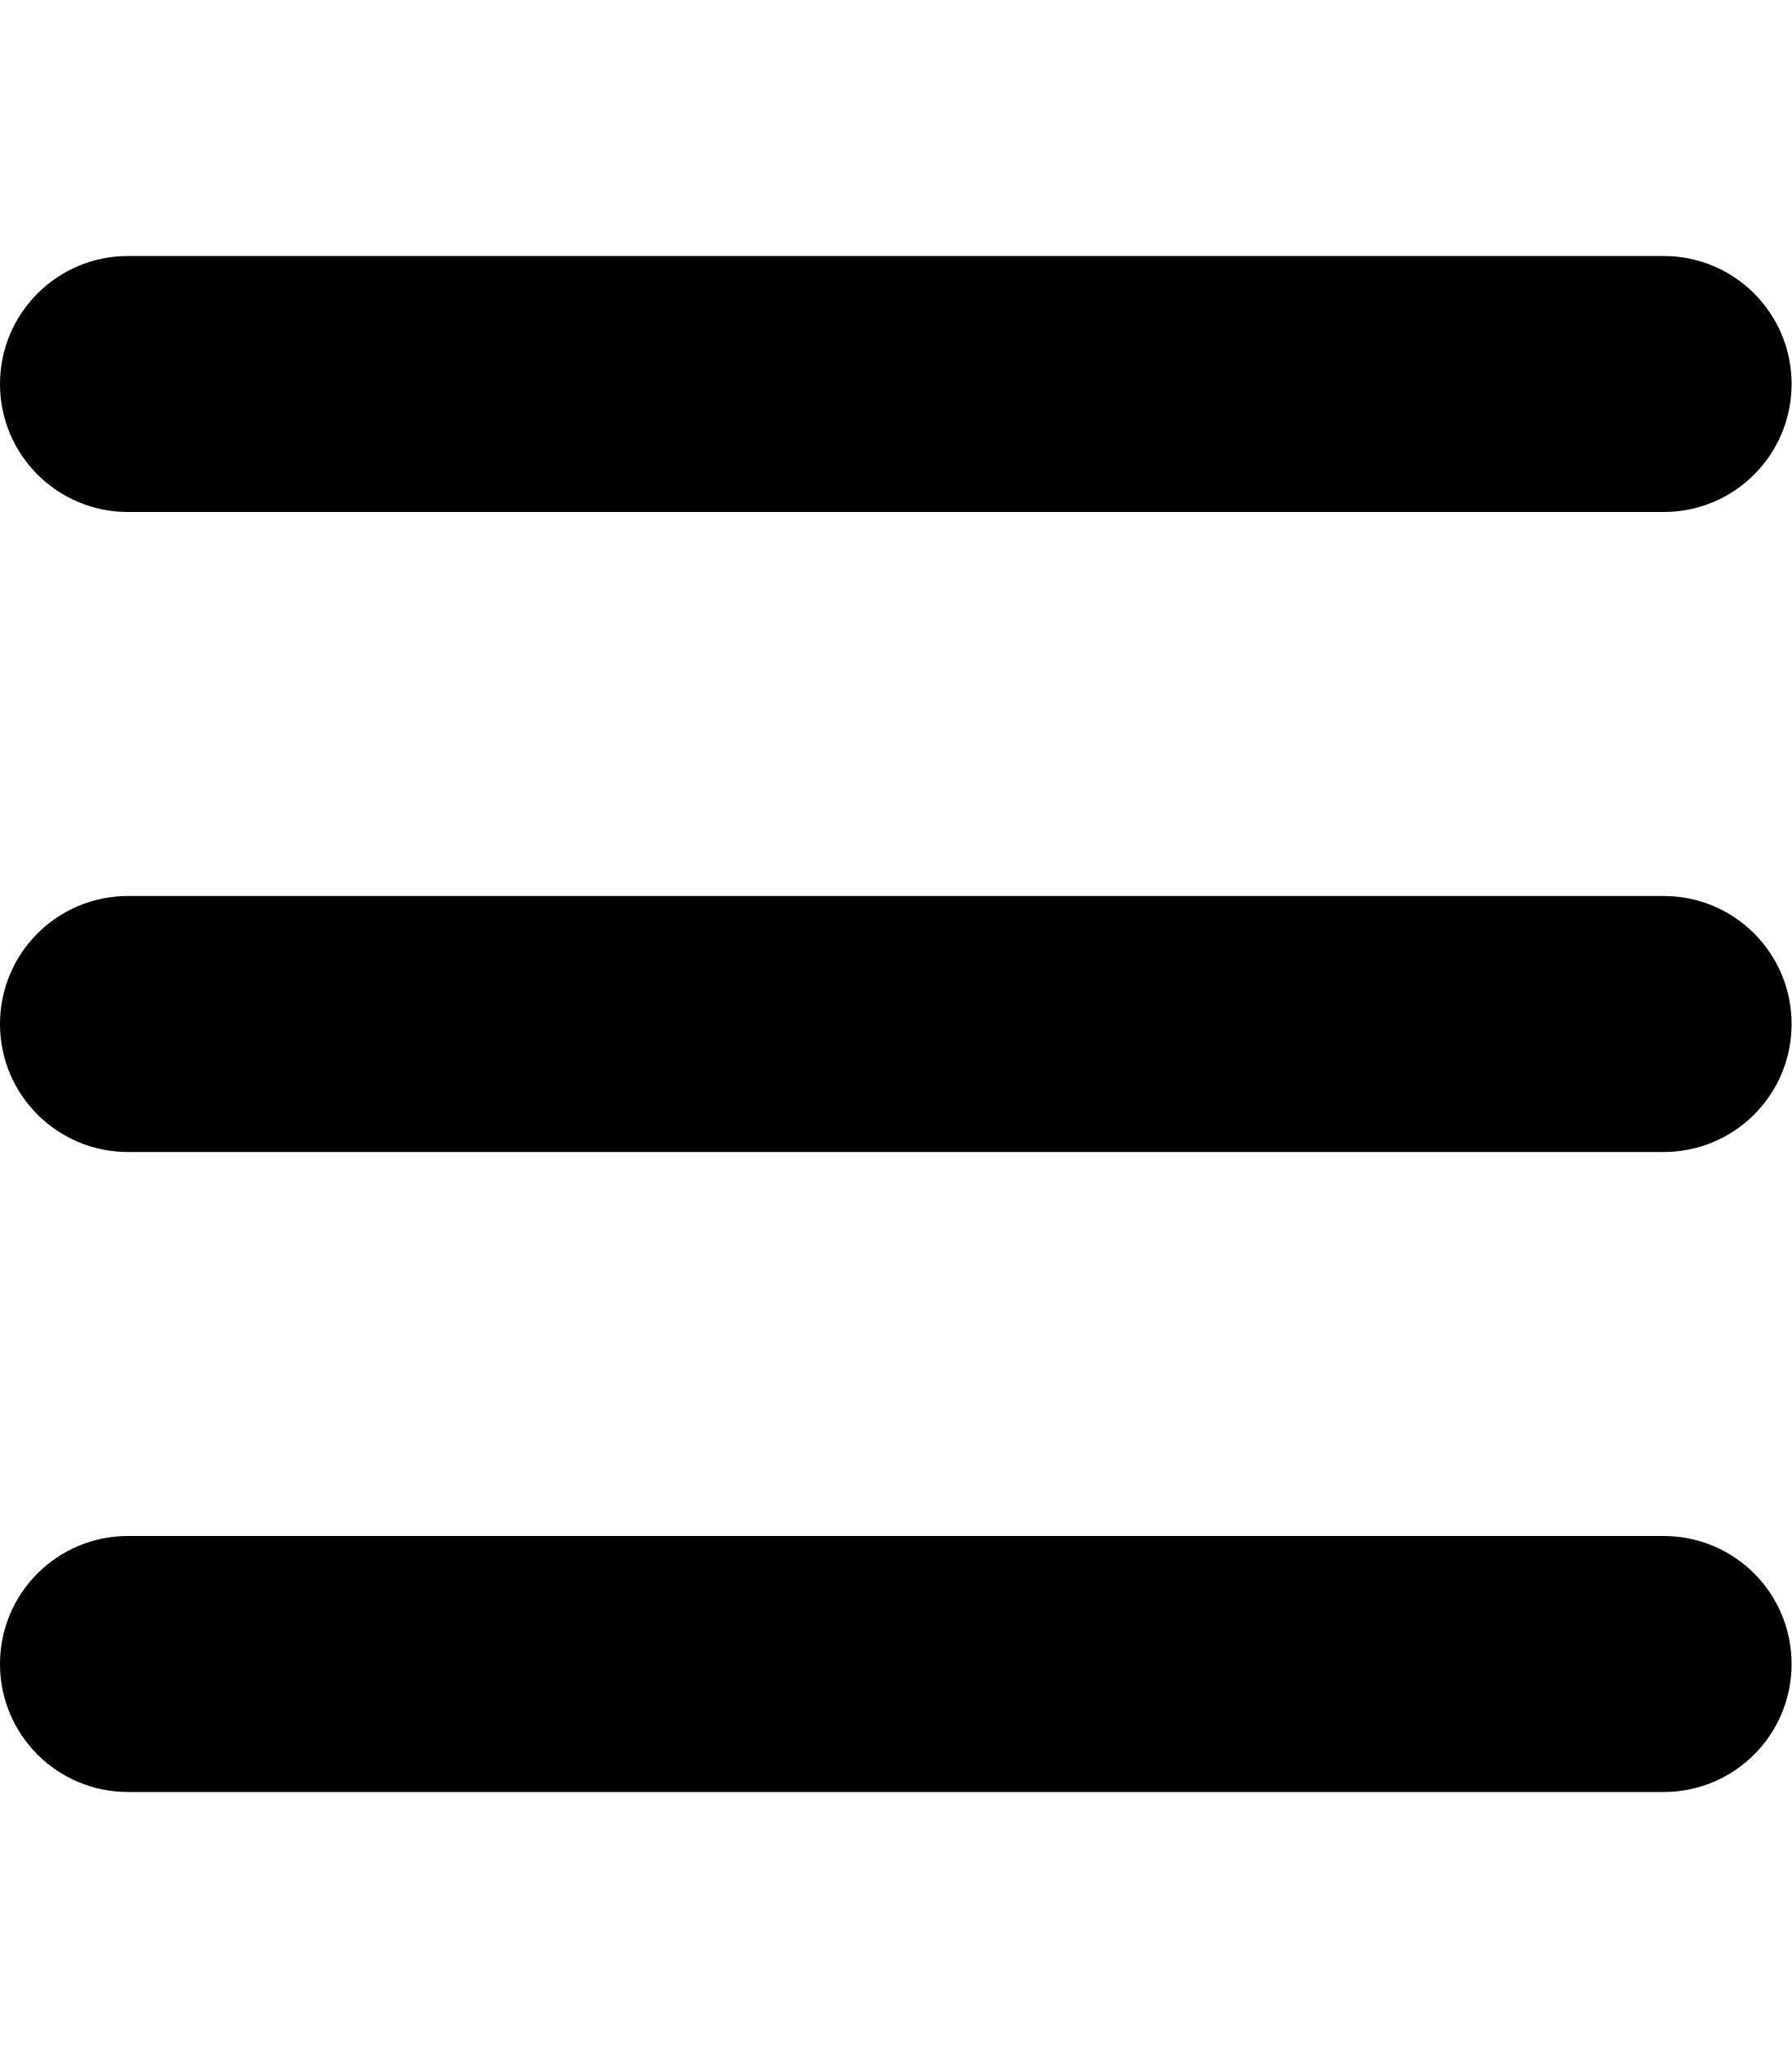
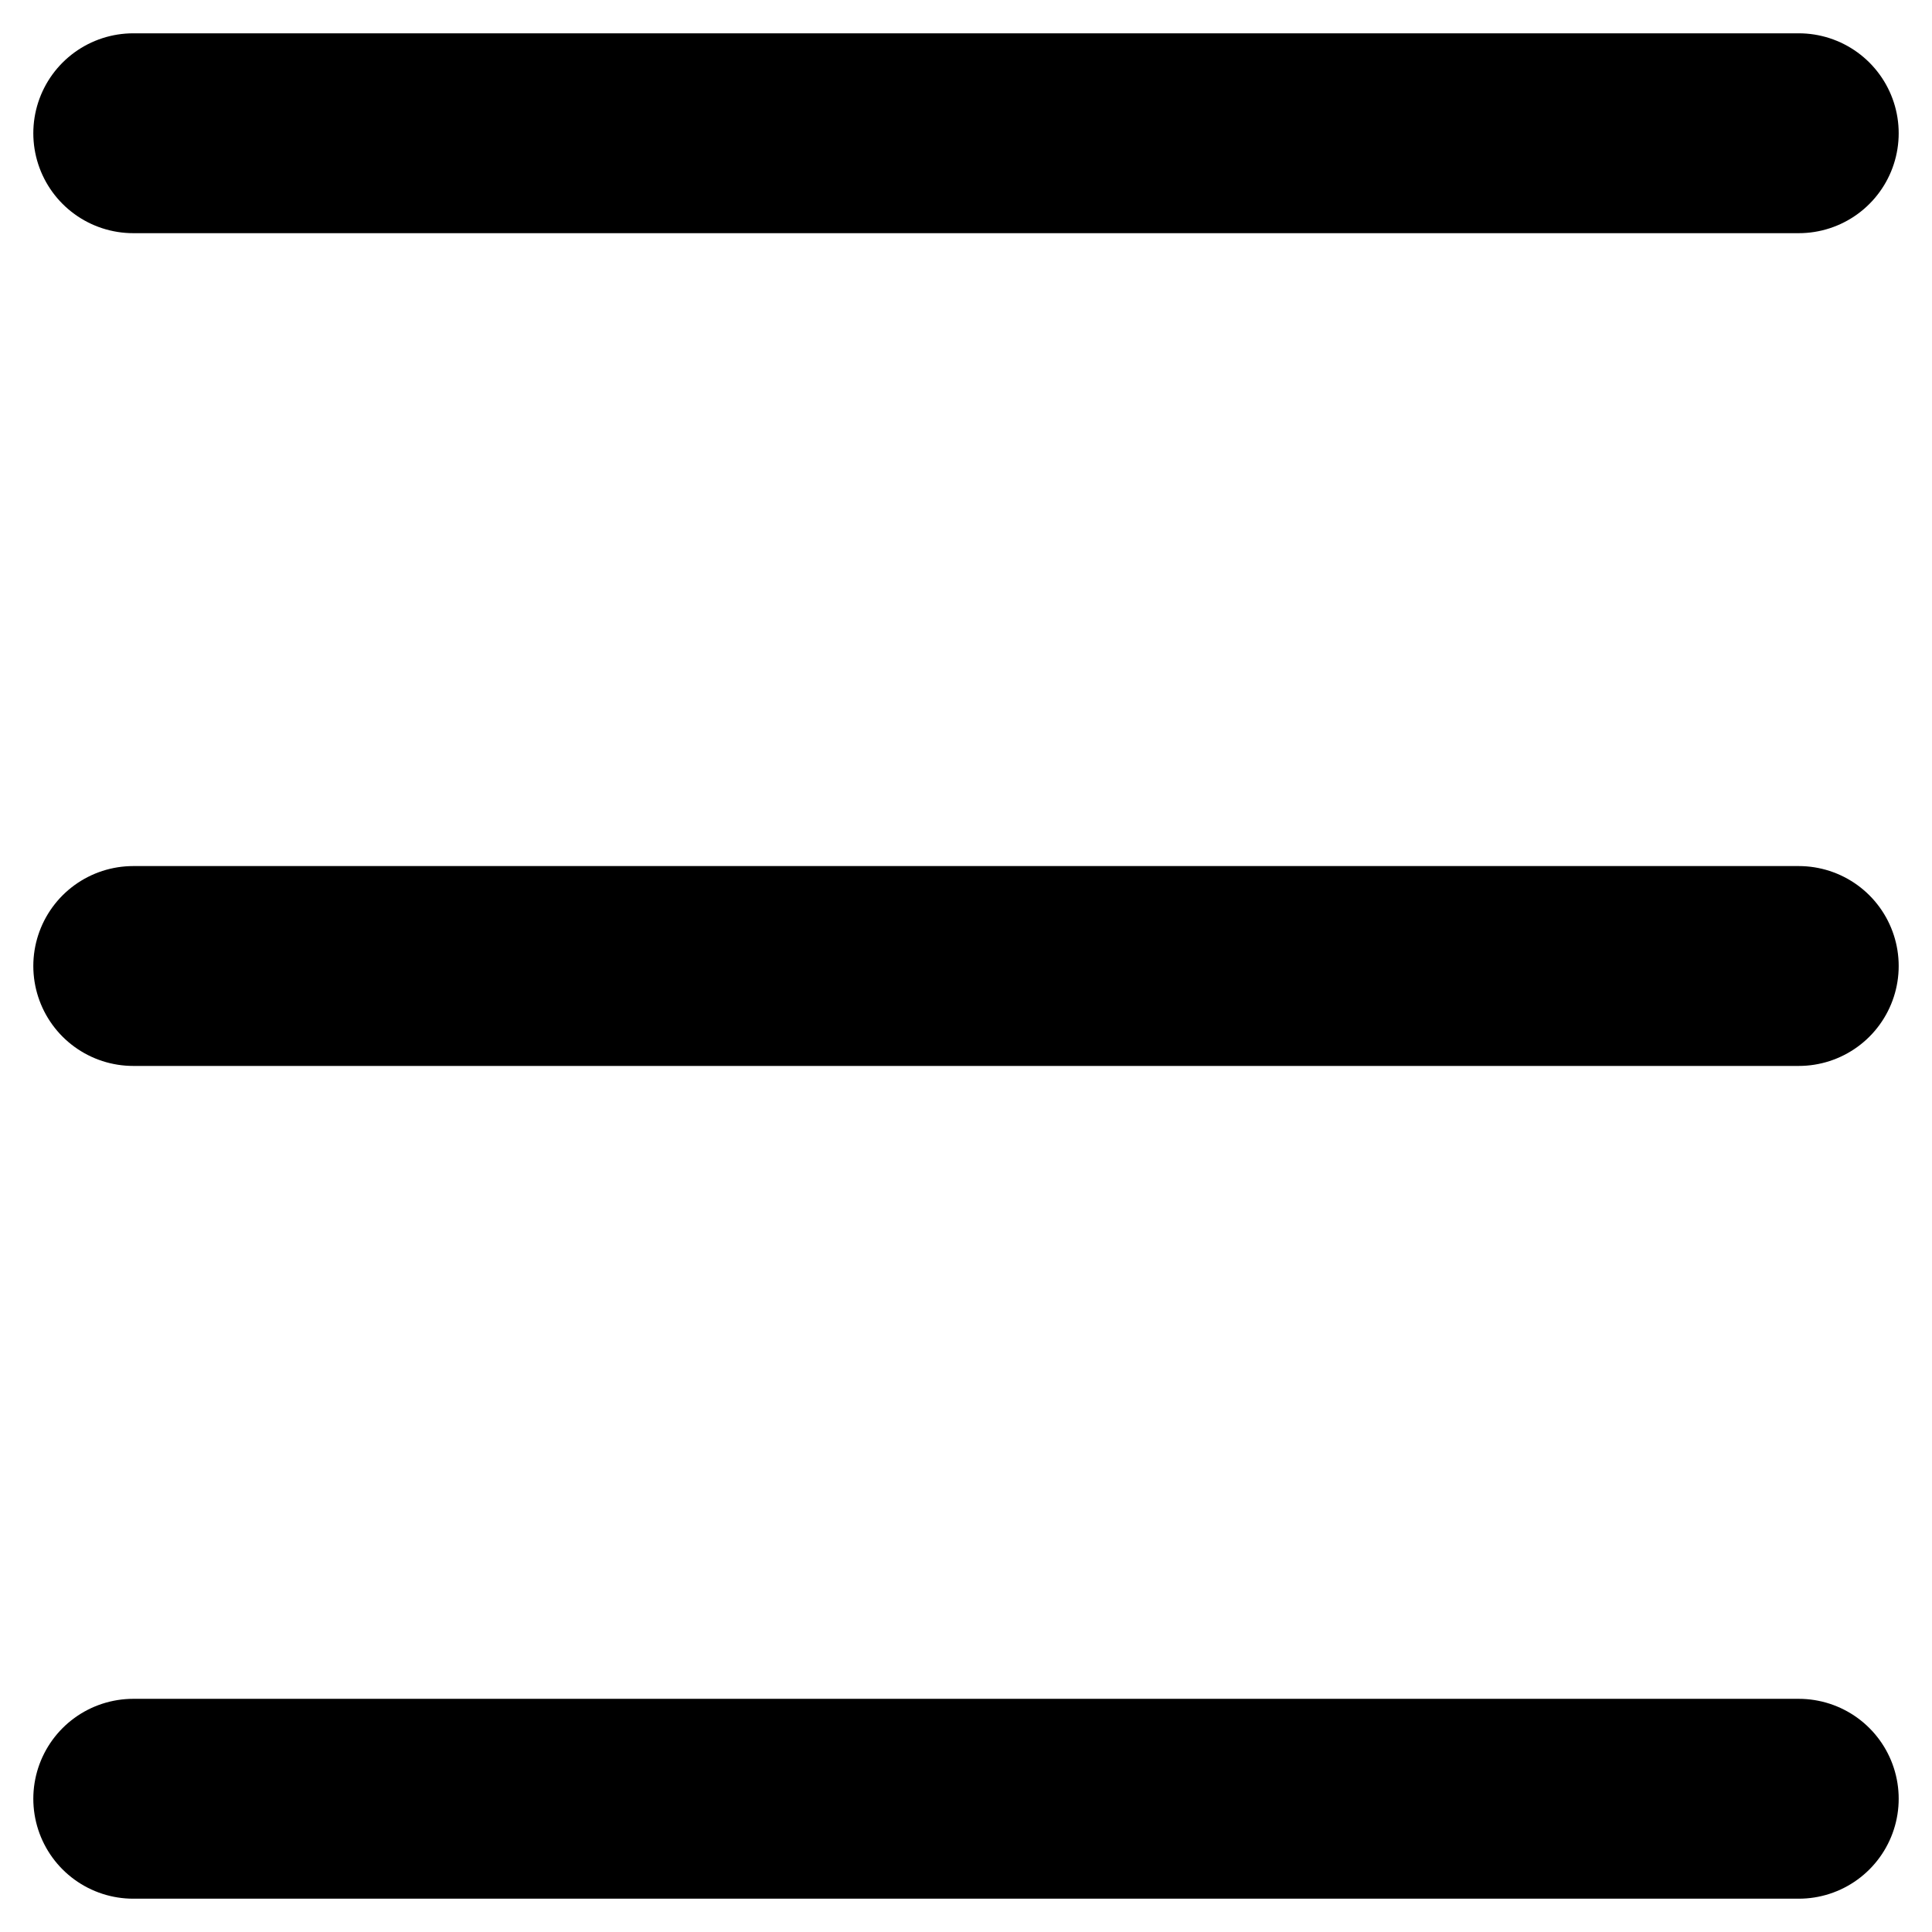
- <svg xmlns="http://www.w3.org/2000/svg" viewBox="0 0 448 512">
-   <path d="M0 96C0 78.33 14.33 64 32 64H416C433.7 64 448 78.33 448 96C448 113.7 433.7 128 416 128H32C14.33 128 0 113.7 0 96zM0 256C0 238.3 14.33 224 32 224H416C433.7 224 448 238.3 448 256C448 273.7 433.7 288 416 288H32C14.33 288 0 273.7 0 256zM416 448H32C14.33 448 0 433.7 0 416C0 398.3 14.33 384 32 384H416C433.7 384 448 398.3 448 416C448 433.7 433.7 448 416 448z" />
+ <svg xmlns="http://www.w3.org/2000/svg" width="29" height="29" viewBox="0 0 29 29" fill="none">
+   <path d="M2 14.5H27" stroke="black" stroke-width="3" stroke-linecap="round" stroke-linejoin="round" />
+   <path d="M2 2H27" stroke="black" stroke-width="3" stroke-linecap="round" stroke-linejoin="round" />
+   <path d="M2 27H27" stroke="black" stroke-width="3" stroke-linecap="round" stroke-linejoin="round" />
</svg>
